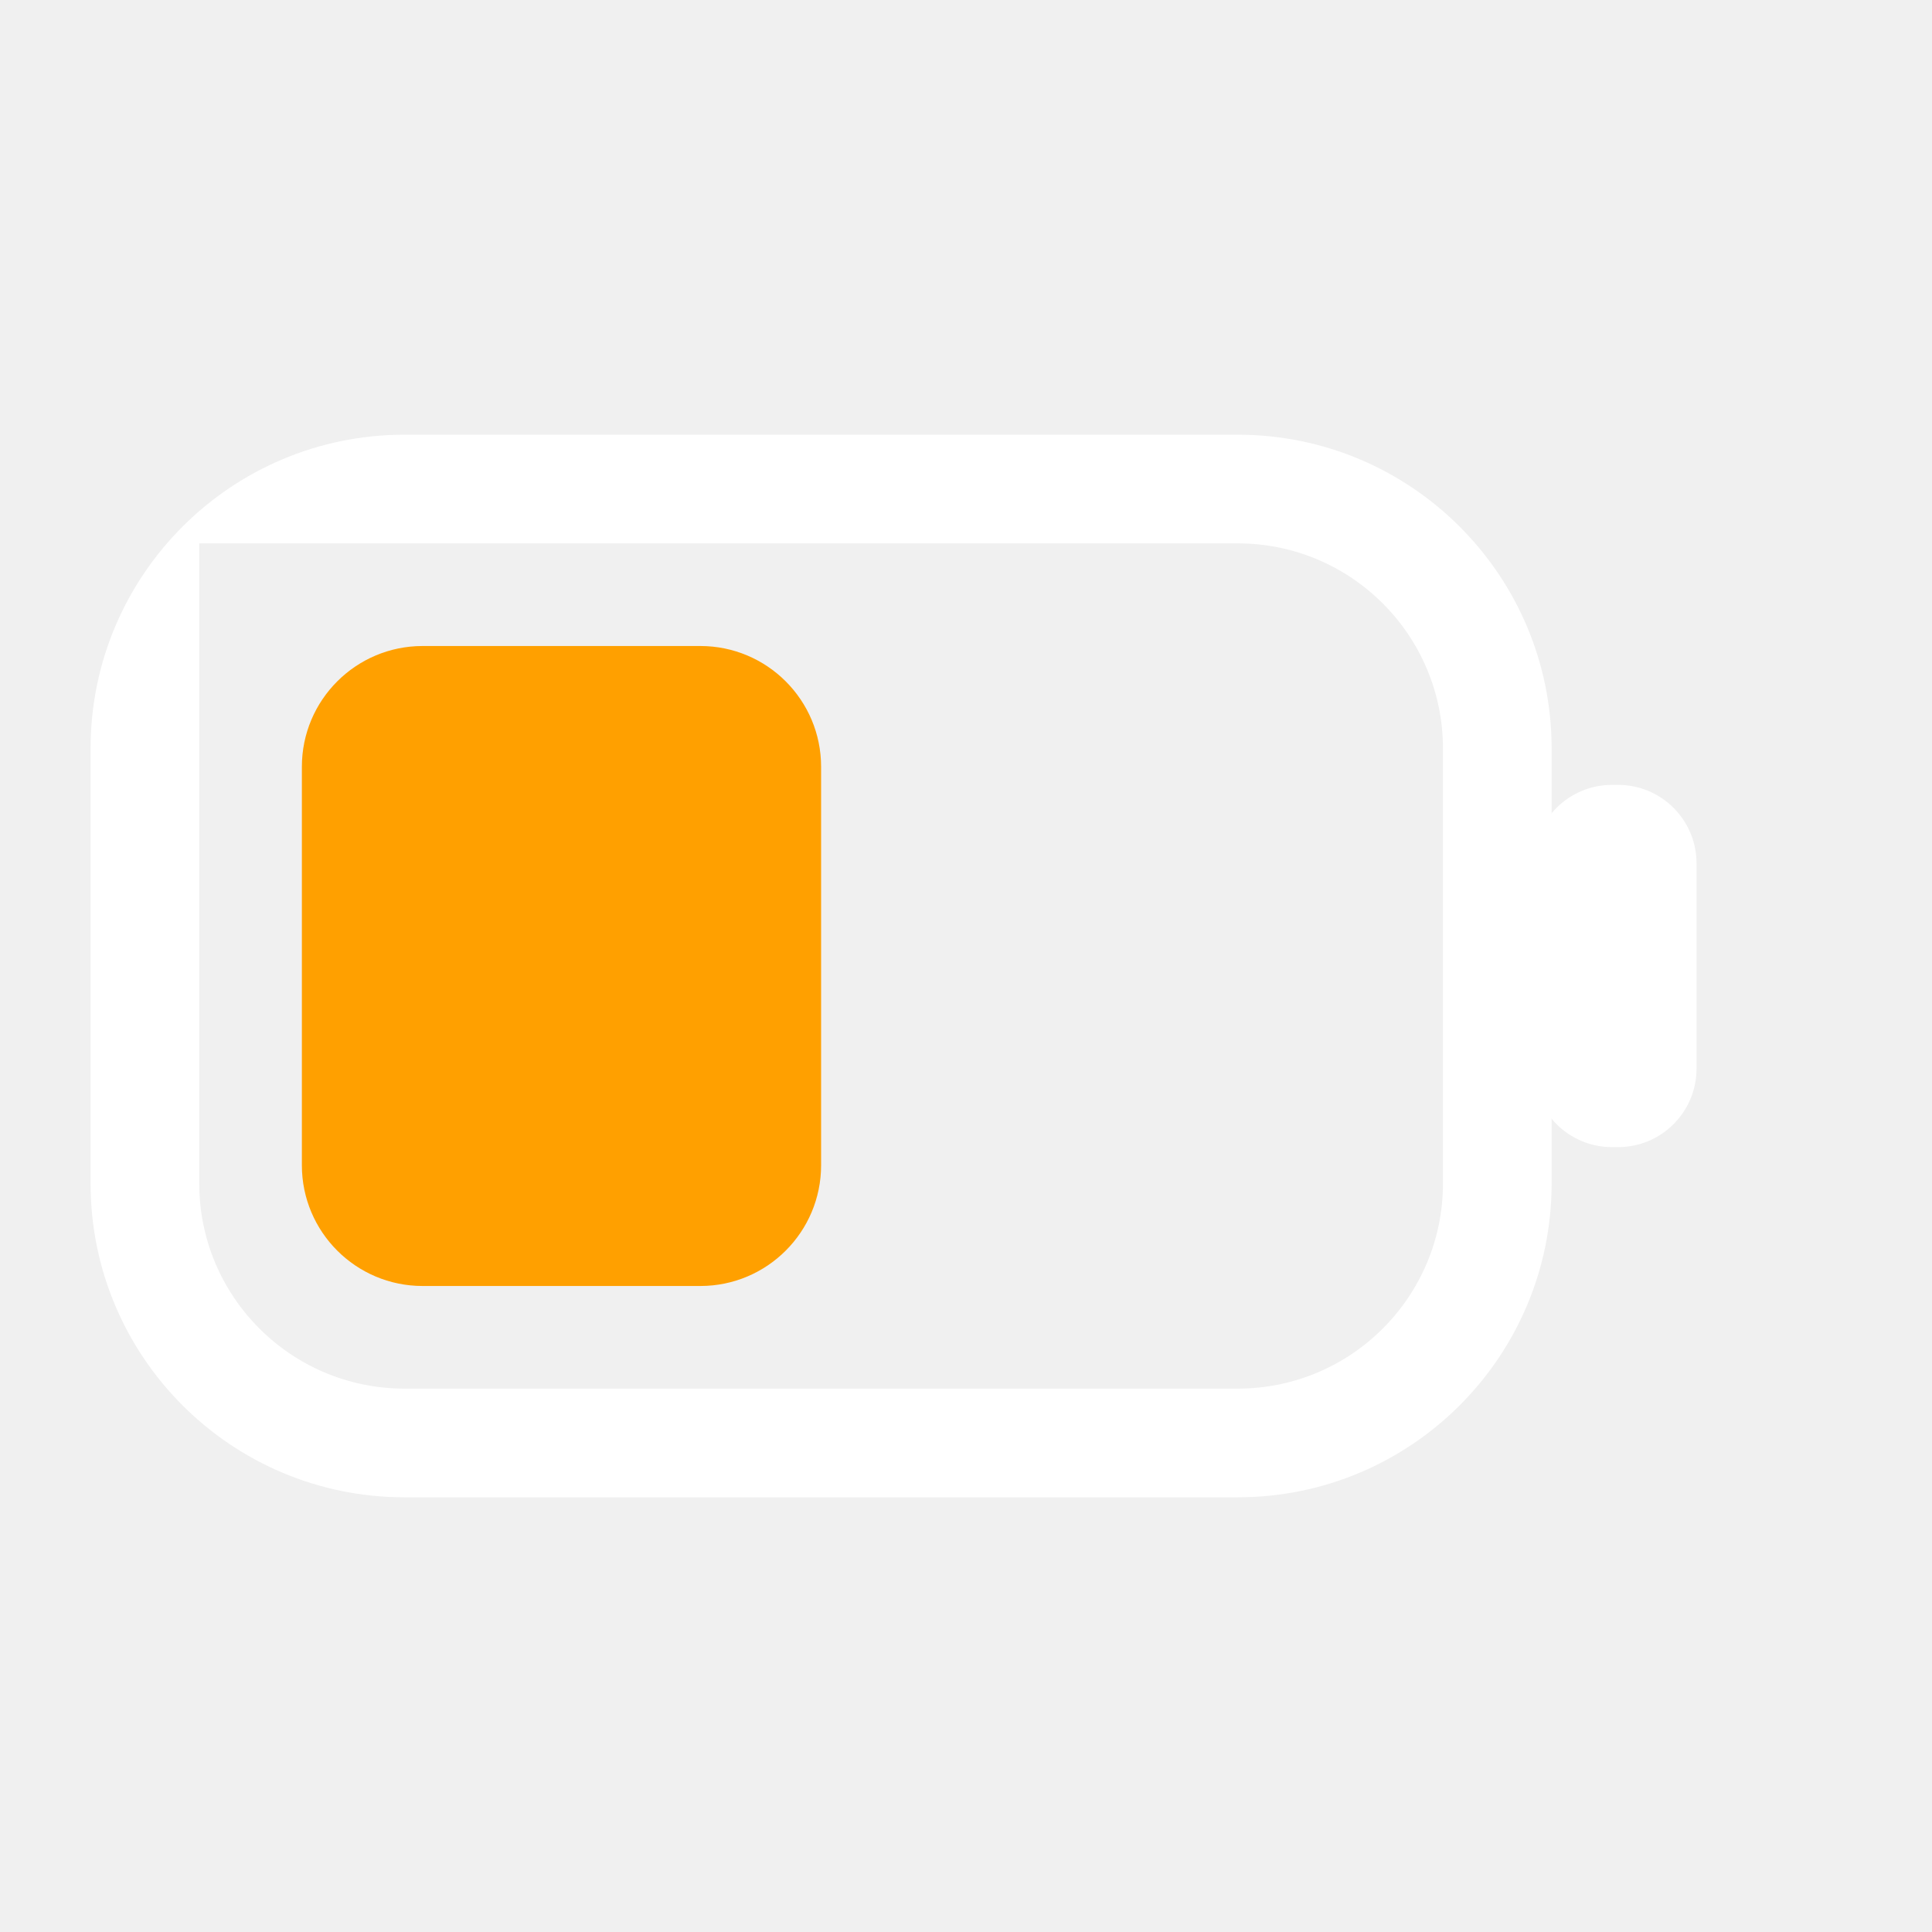
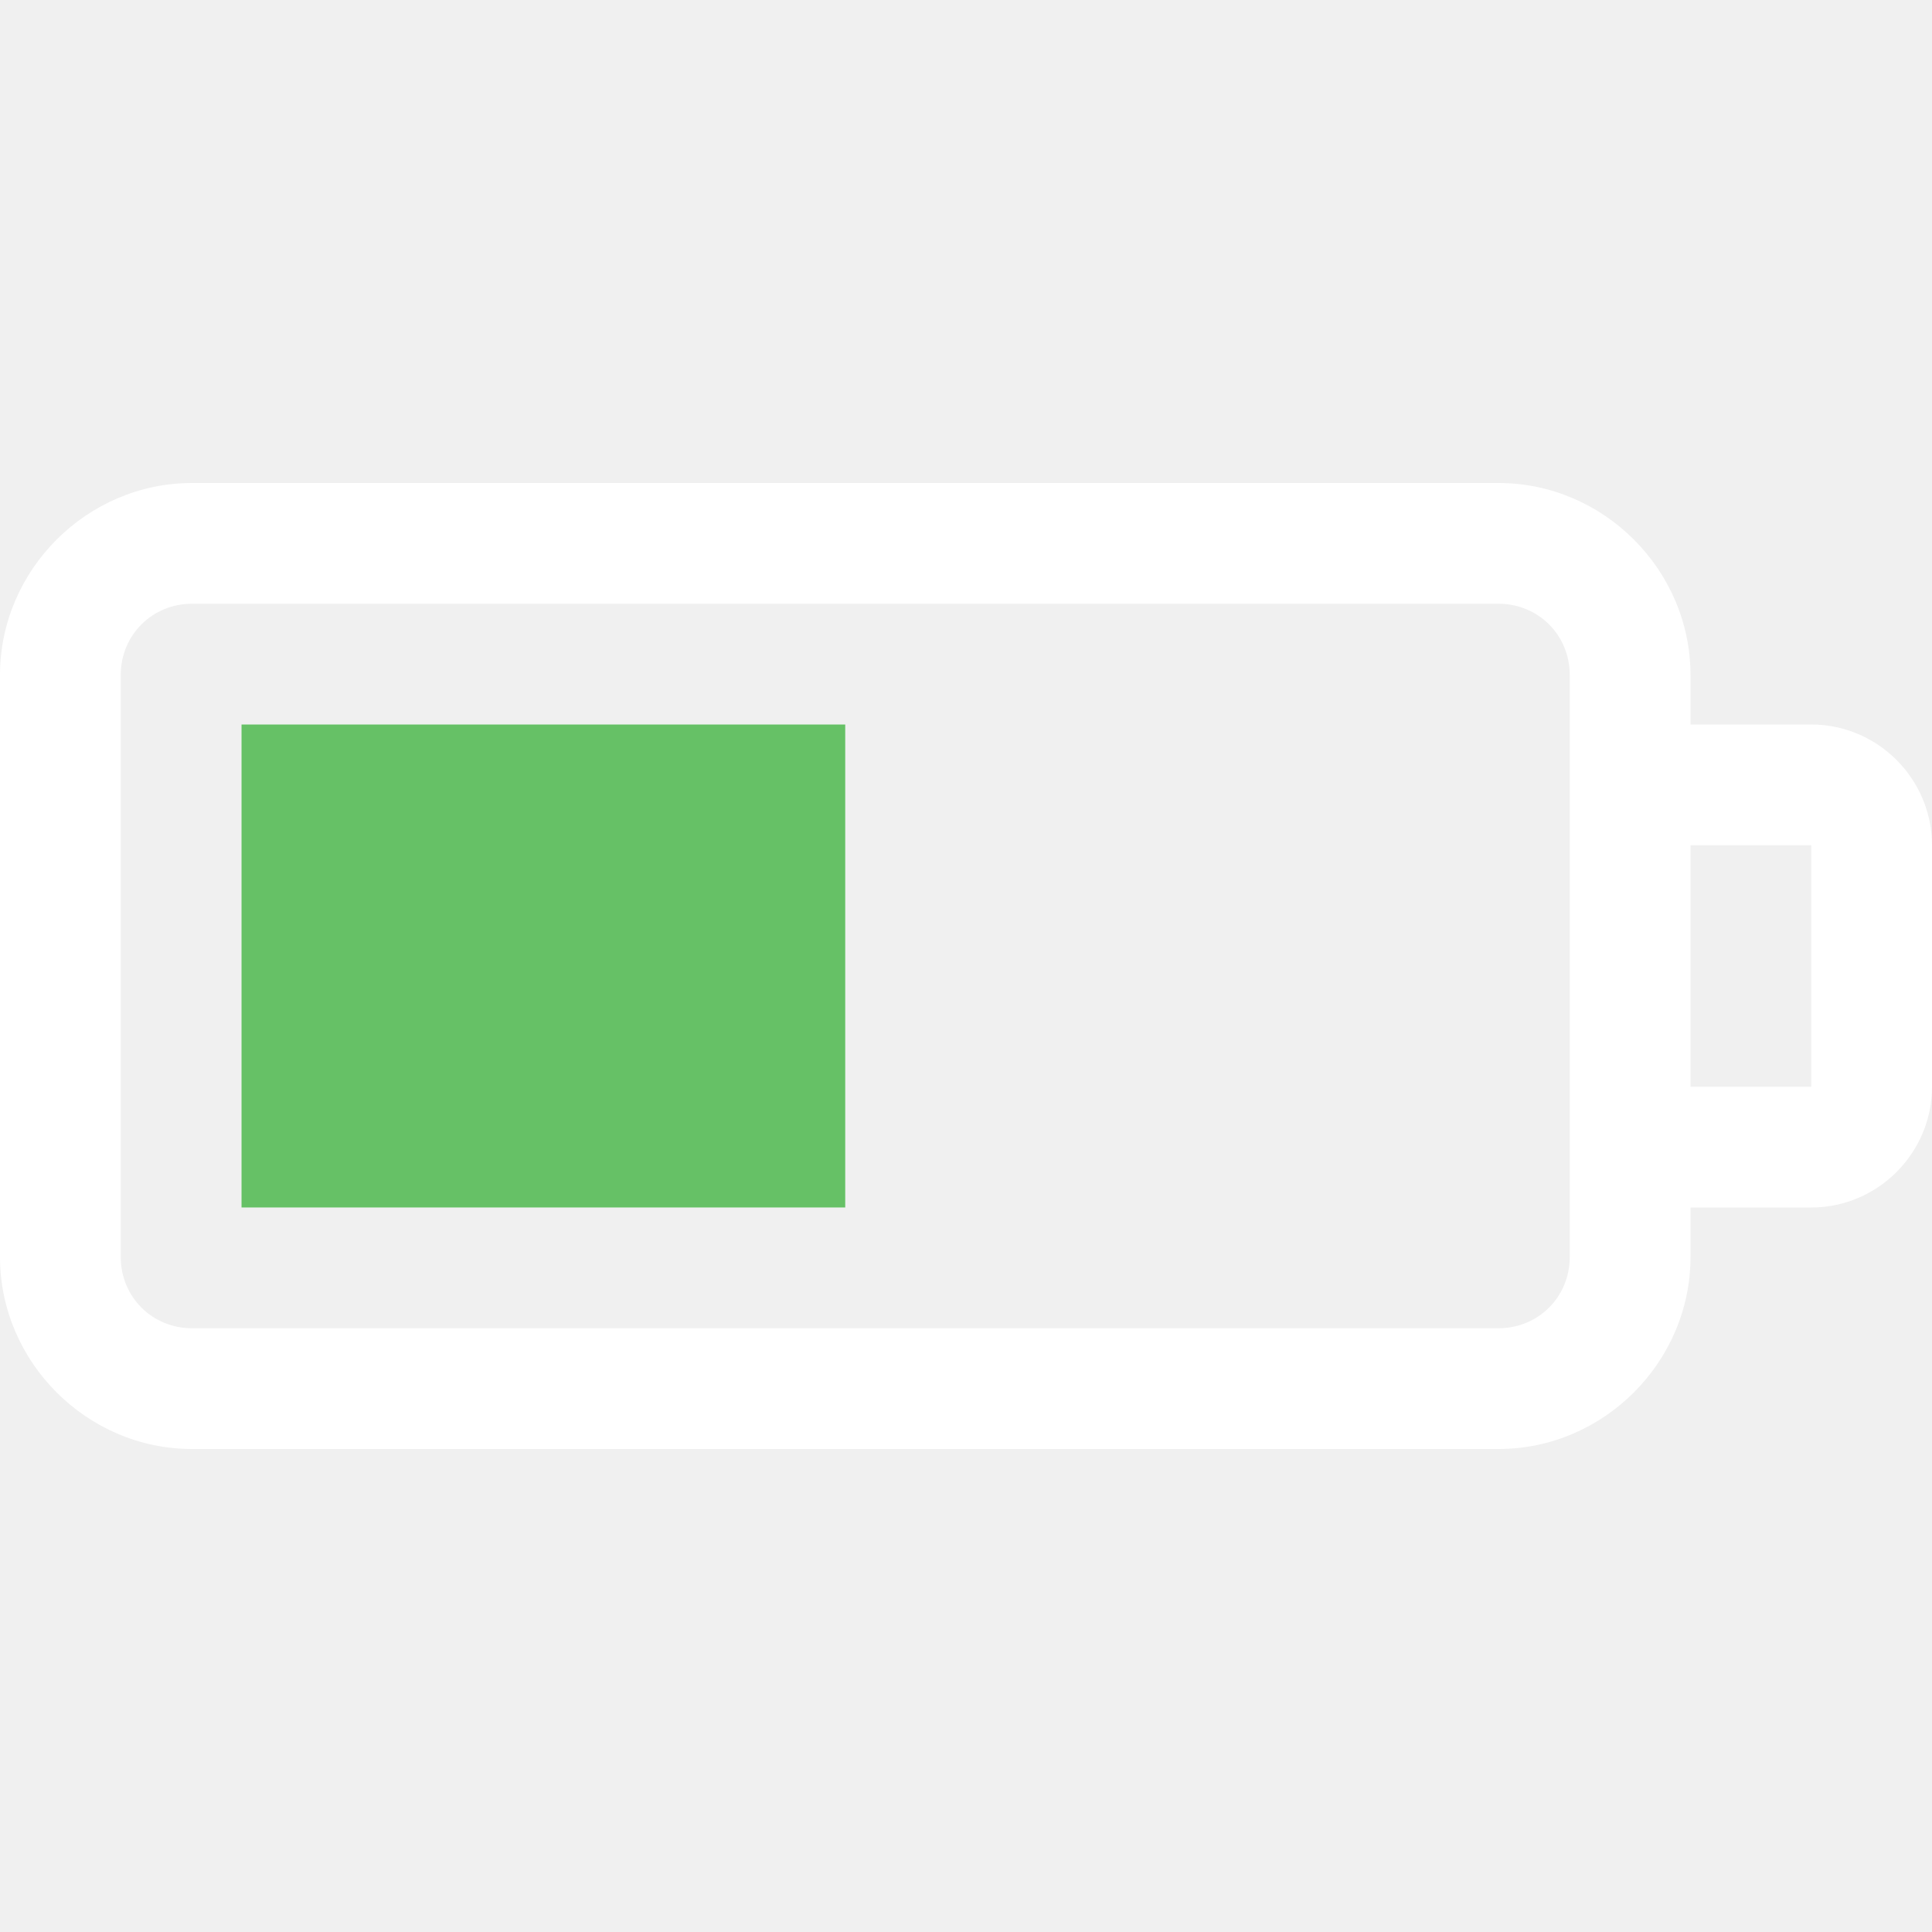
- <svg xmlns="http://www.w3.org/2000/svg" viewBox="0 0 16 16" version="1.1">
-   <path d="M 3.35,3.6 L 10.25,3.6 A 2.6,2.6 0 0 1 12.85,6.2 L 12.85,9.8 A 2.6,2.6 0 0 1 10.25,12.4 L 3.35,12.4 A 2.6,2.6 0 0 1 0.75,9.8 L 0.75,6.2 A 2.6,2.6 0 0 1 3.35,3.6 Z M 3.35,4.5 L 1.65,4.5 L 1.65,6.2 L 1.65,9.8 A 1.7,1.7 0 0 0 3.35,11.5 L 10.25,11.5 A 1.7,1.7 0 0 0 11.95,9.8 L 11.95,6.2 A 1.7,1.7 0 0 0 10.25,4.5 L 3.35,4.5 Z" fill="#ffffff" fill-rule="evenodd" />
-   <path d="M 13.35,6.5 L 13.4,6.5 A 0.65,0.65 0 0 1 14.05,7.15 L 14.05,8.85 A 0.65,0.65 0 0 1 13.4,9.5 L 13.35,9.5 A 0.65,0.65 0 0 1 12.7,8.85 L 12.7,7.15 A 0.65,0.65 0 0 1 13.35,6.5 Z" fill="#ffffff" />
-   <path d="M 3.5,5.35 L 5.8,5.35 A 1.0,1.0 0 0 1 6.8,6.35 L 6.8,9.65 A 1.0,1.0 0 0 1 5.8,10.65 L 3.5,10.65 A 1.0,1.0 0 0 1 2.5,9.65 L 2.5,6.35 A 1.0,1.0 0 0 1 3.5,5.35 Z" fill="#FFA000" />
+ <svg xmlns="http://www.w3.org/2000/svg" xml:space="preserve" width="16" height="16">
+   <path fill="#fff" d="M1.59 4C.72 4 0 4.72 0 5.59v4.82C0 11.28.72 12 1.59 12h10.82c.87 0 1.59-.72 1.59-1.59V10h1c.55 0 1-.45 1-1V7c0-.55-.45-1-1-1h-1v-.41C14 4.72 13.28 4 12.41 4zm0 1h10.82c.33 0 .59.26.59.59v4.82c0 .33-.26.59-.59.59H1.59c-.33 0-.59-.26-.59-.59V5.59c0-.33.26-.59.59-.59M2 6v4h5V6zm12 1h1v2h-1z" />
+   <path fill="#66c166" d="M2 6h5v4H2z" />
</svg>
